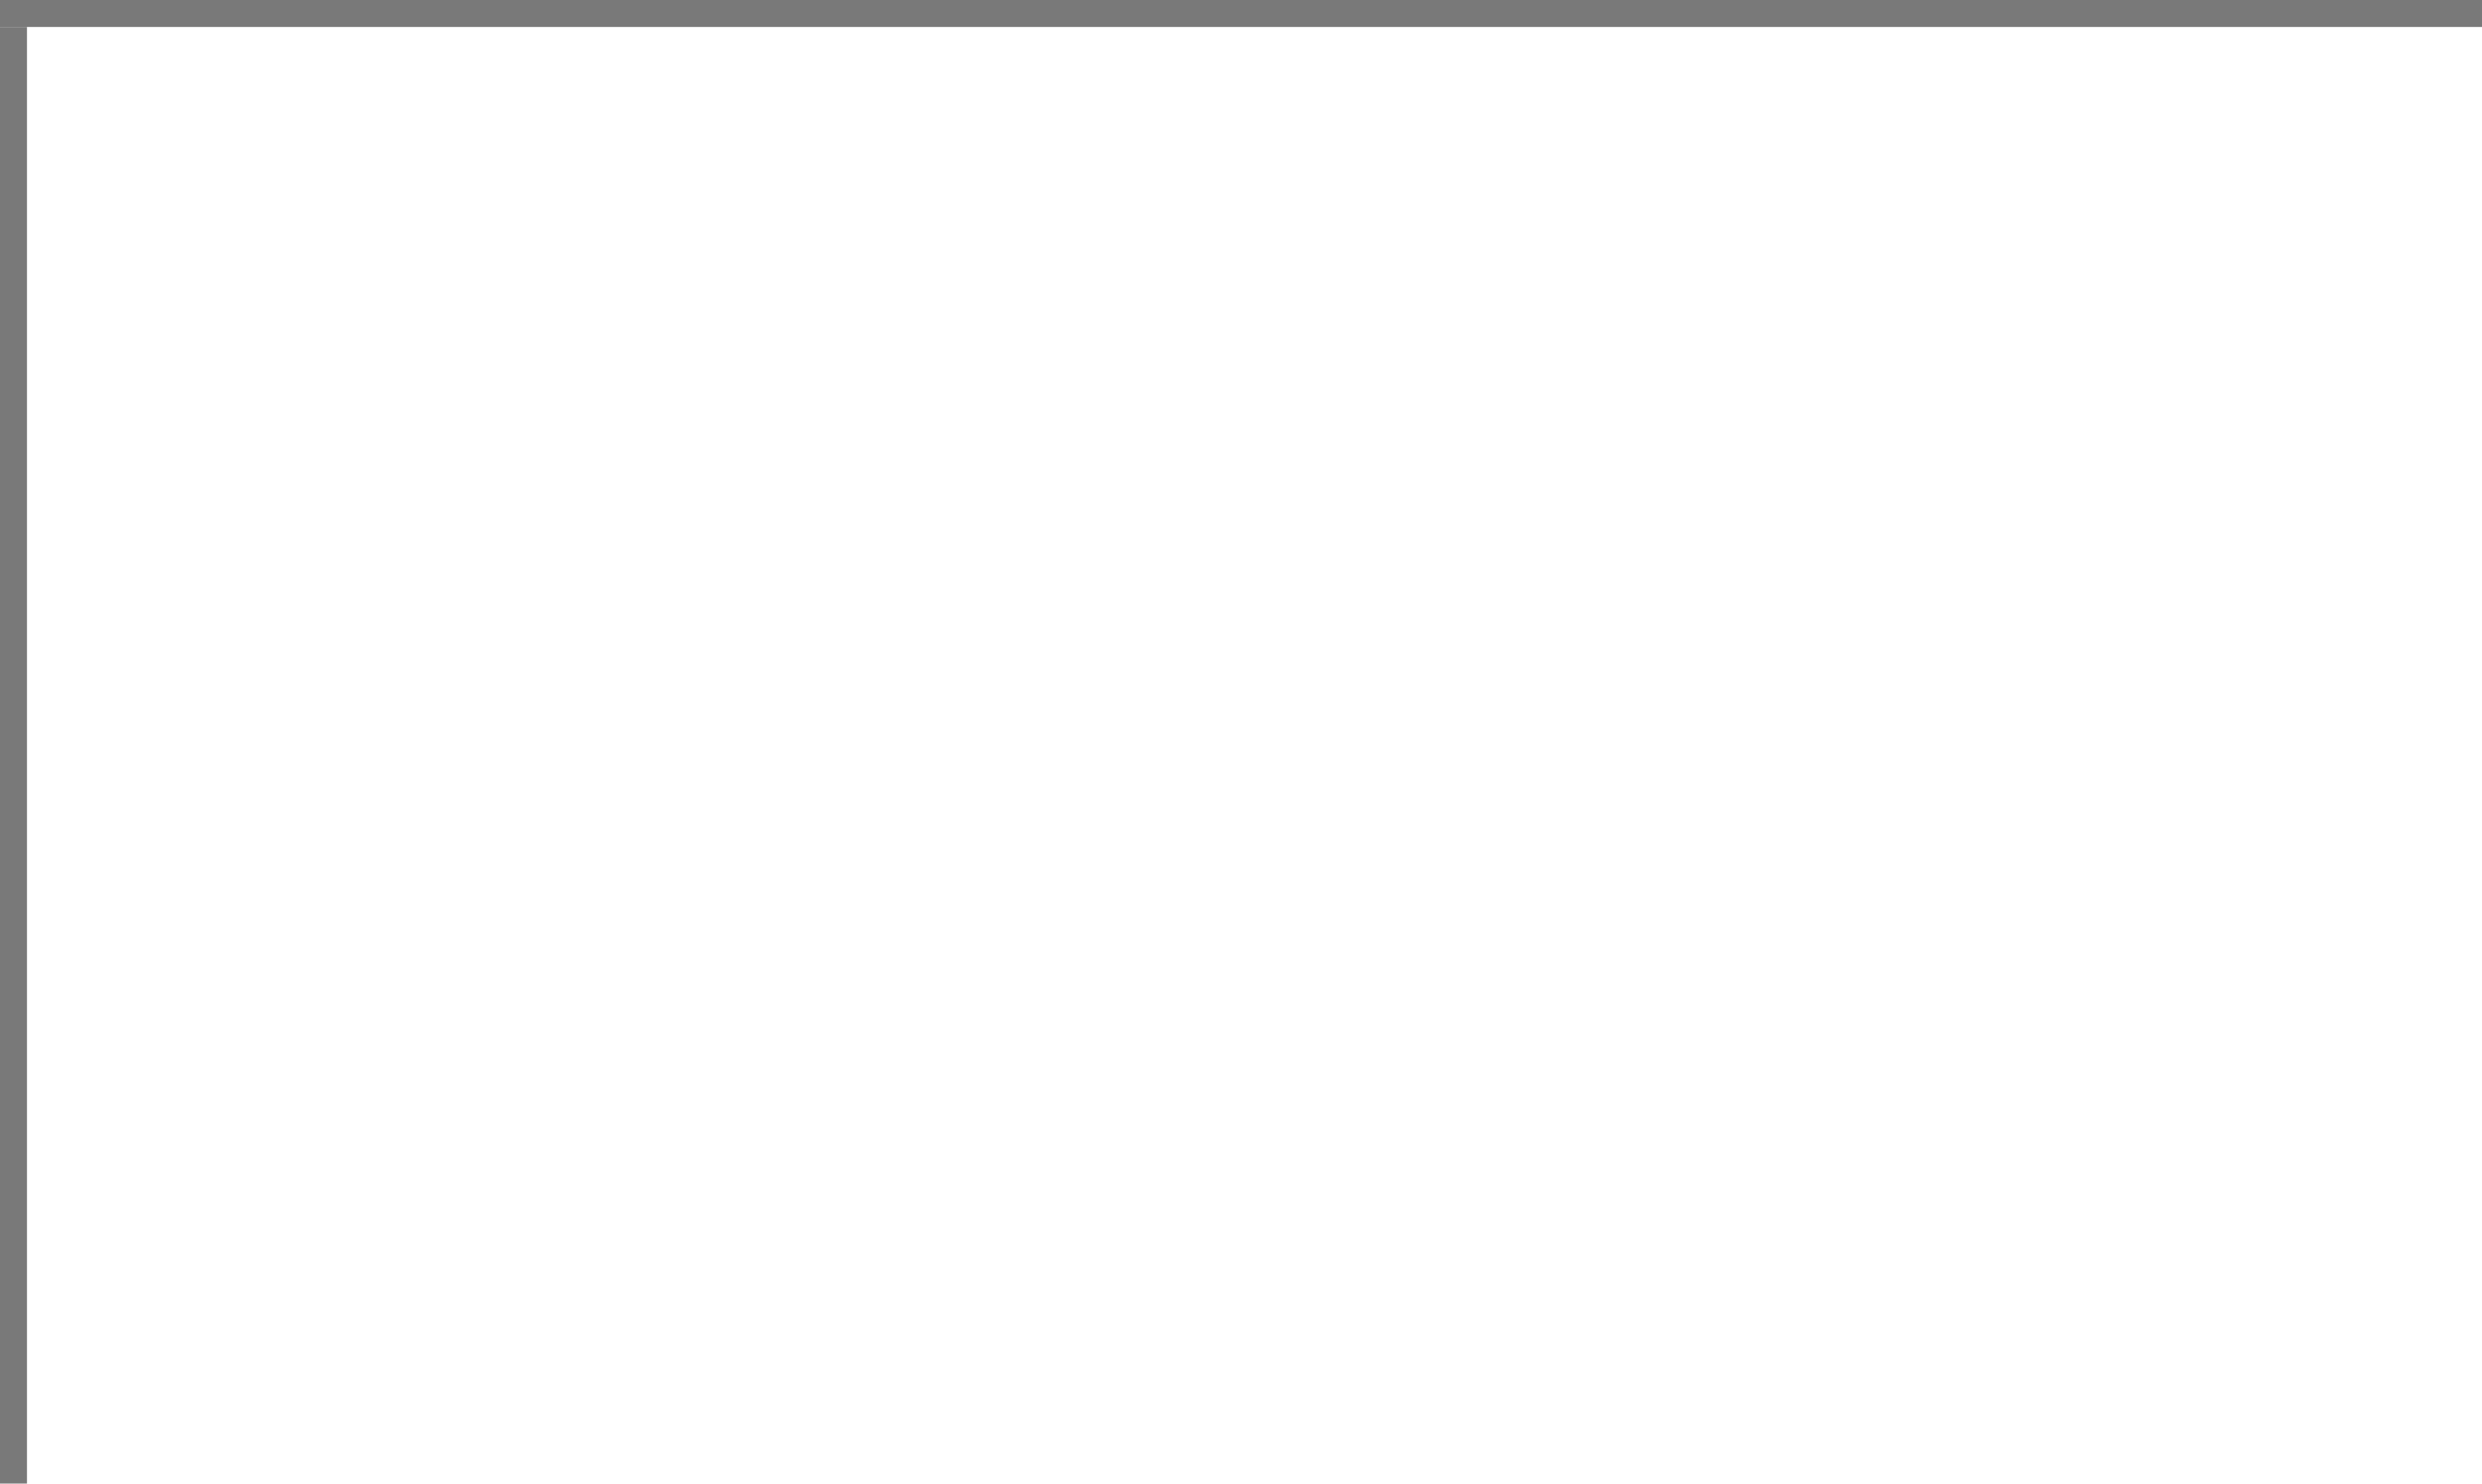
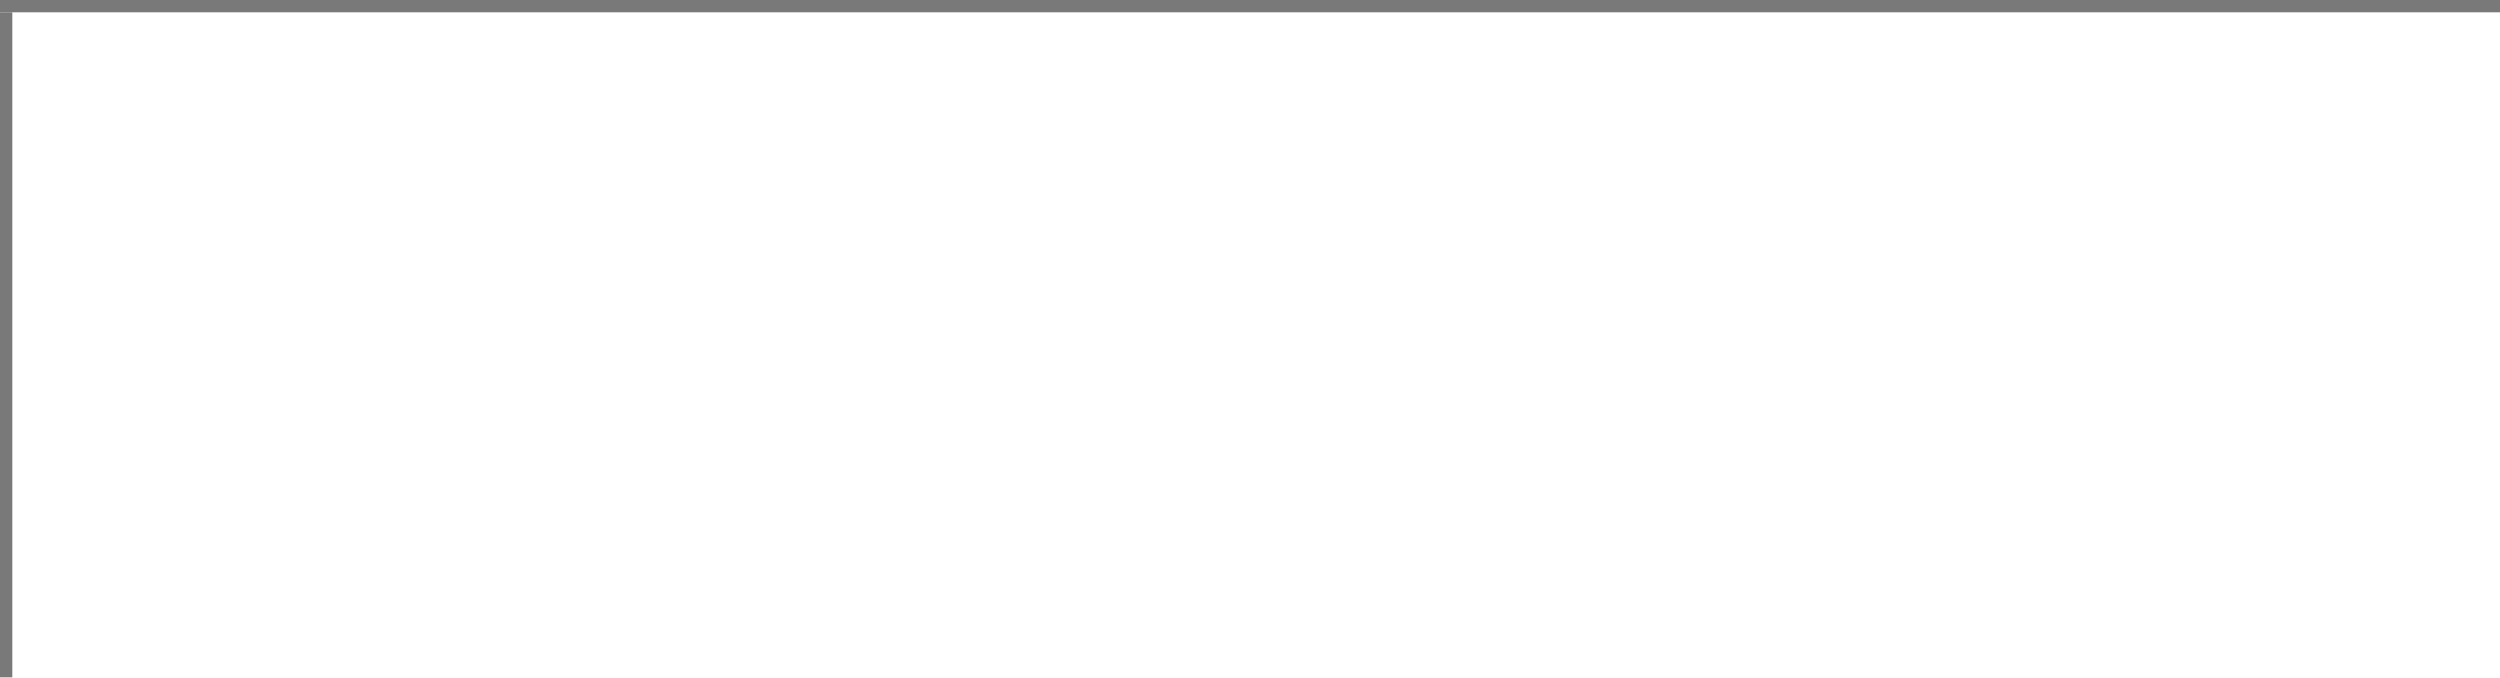
- <svg xmlns="http://www.w3.org/2000/svg" version="1.1" width="92px" height="55px" viewBox="403 40 92 55">
-   <path d="M 1 1  L 92 1  L 92 55  L 1 55  L 1 1  Z " fill-rule="nonzero" fill="rgba(255, 255, 255, 1)" stroke="none" transform="matrix(1 0 0 1 403 40 )" class="fill" />
-   <path d="M 0.5 1  L 0.5 55  " stroke-width="1" stroke-dasharray="0" stroke="rgba(121, 121, 121, 1)" fill="none" transform="matrix(1 0 0 1 403 40 )" class="stroke" />
-   <path d="M 0 0.5  L 92 0.5  " stroke-width="1" stroke-dasharray="0" stroke="rgba(121, 121, 121, 1)" fill="none" transform="matrix(1 0 0 1 403 40 )" class="stroke" />
+ <svg xmlns="http://www.w3.org/2000/svg" version="1.1" width="203px" height="55px" viewBox="200 40 203 55">
+   <path d="M 1 1  L 203 1  L 203 55  L 1 55  L 1 1  Z " fill-rule="nonzero" fill="rgba(255, 255, 255, 1)" stroke="none" transform="matrix(1 0 0 1 200 40 )" class="fill" />
+   <path d="M 0.5 1  L 0.5 55  " stroke-width="1" stroke-dasharray="0" stroke="rgba(121, 121, 121, 1)" fill="none" transform="matrix(1 0 0 1 200 40 )" class="stroke" />
+   <path d="M 0 0.5  L 203 0.5  " stroke-width="1" stroke-dasharray="0" stroke="rgba(121, 121, 121, 1)" fill="none" transform="matrix(1 0 0 1 200 40 )" class="stroke" />
</svg>
